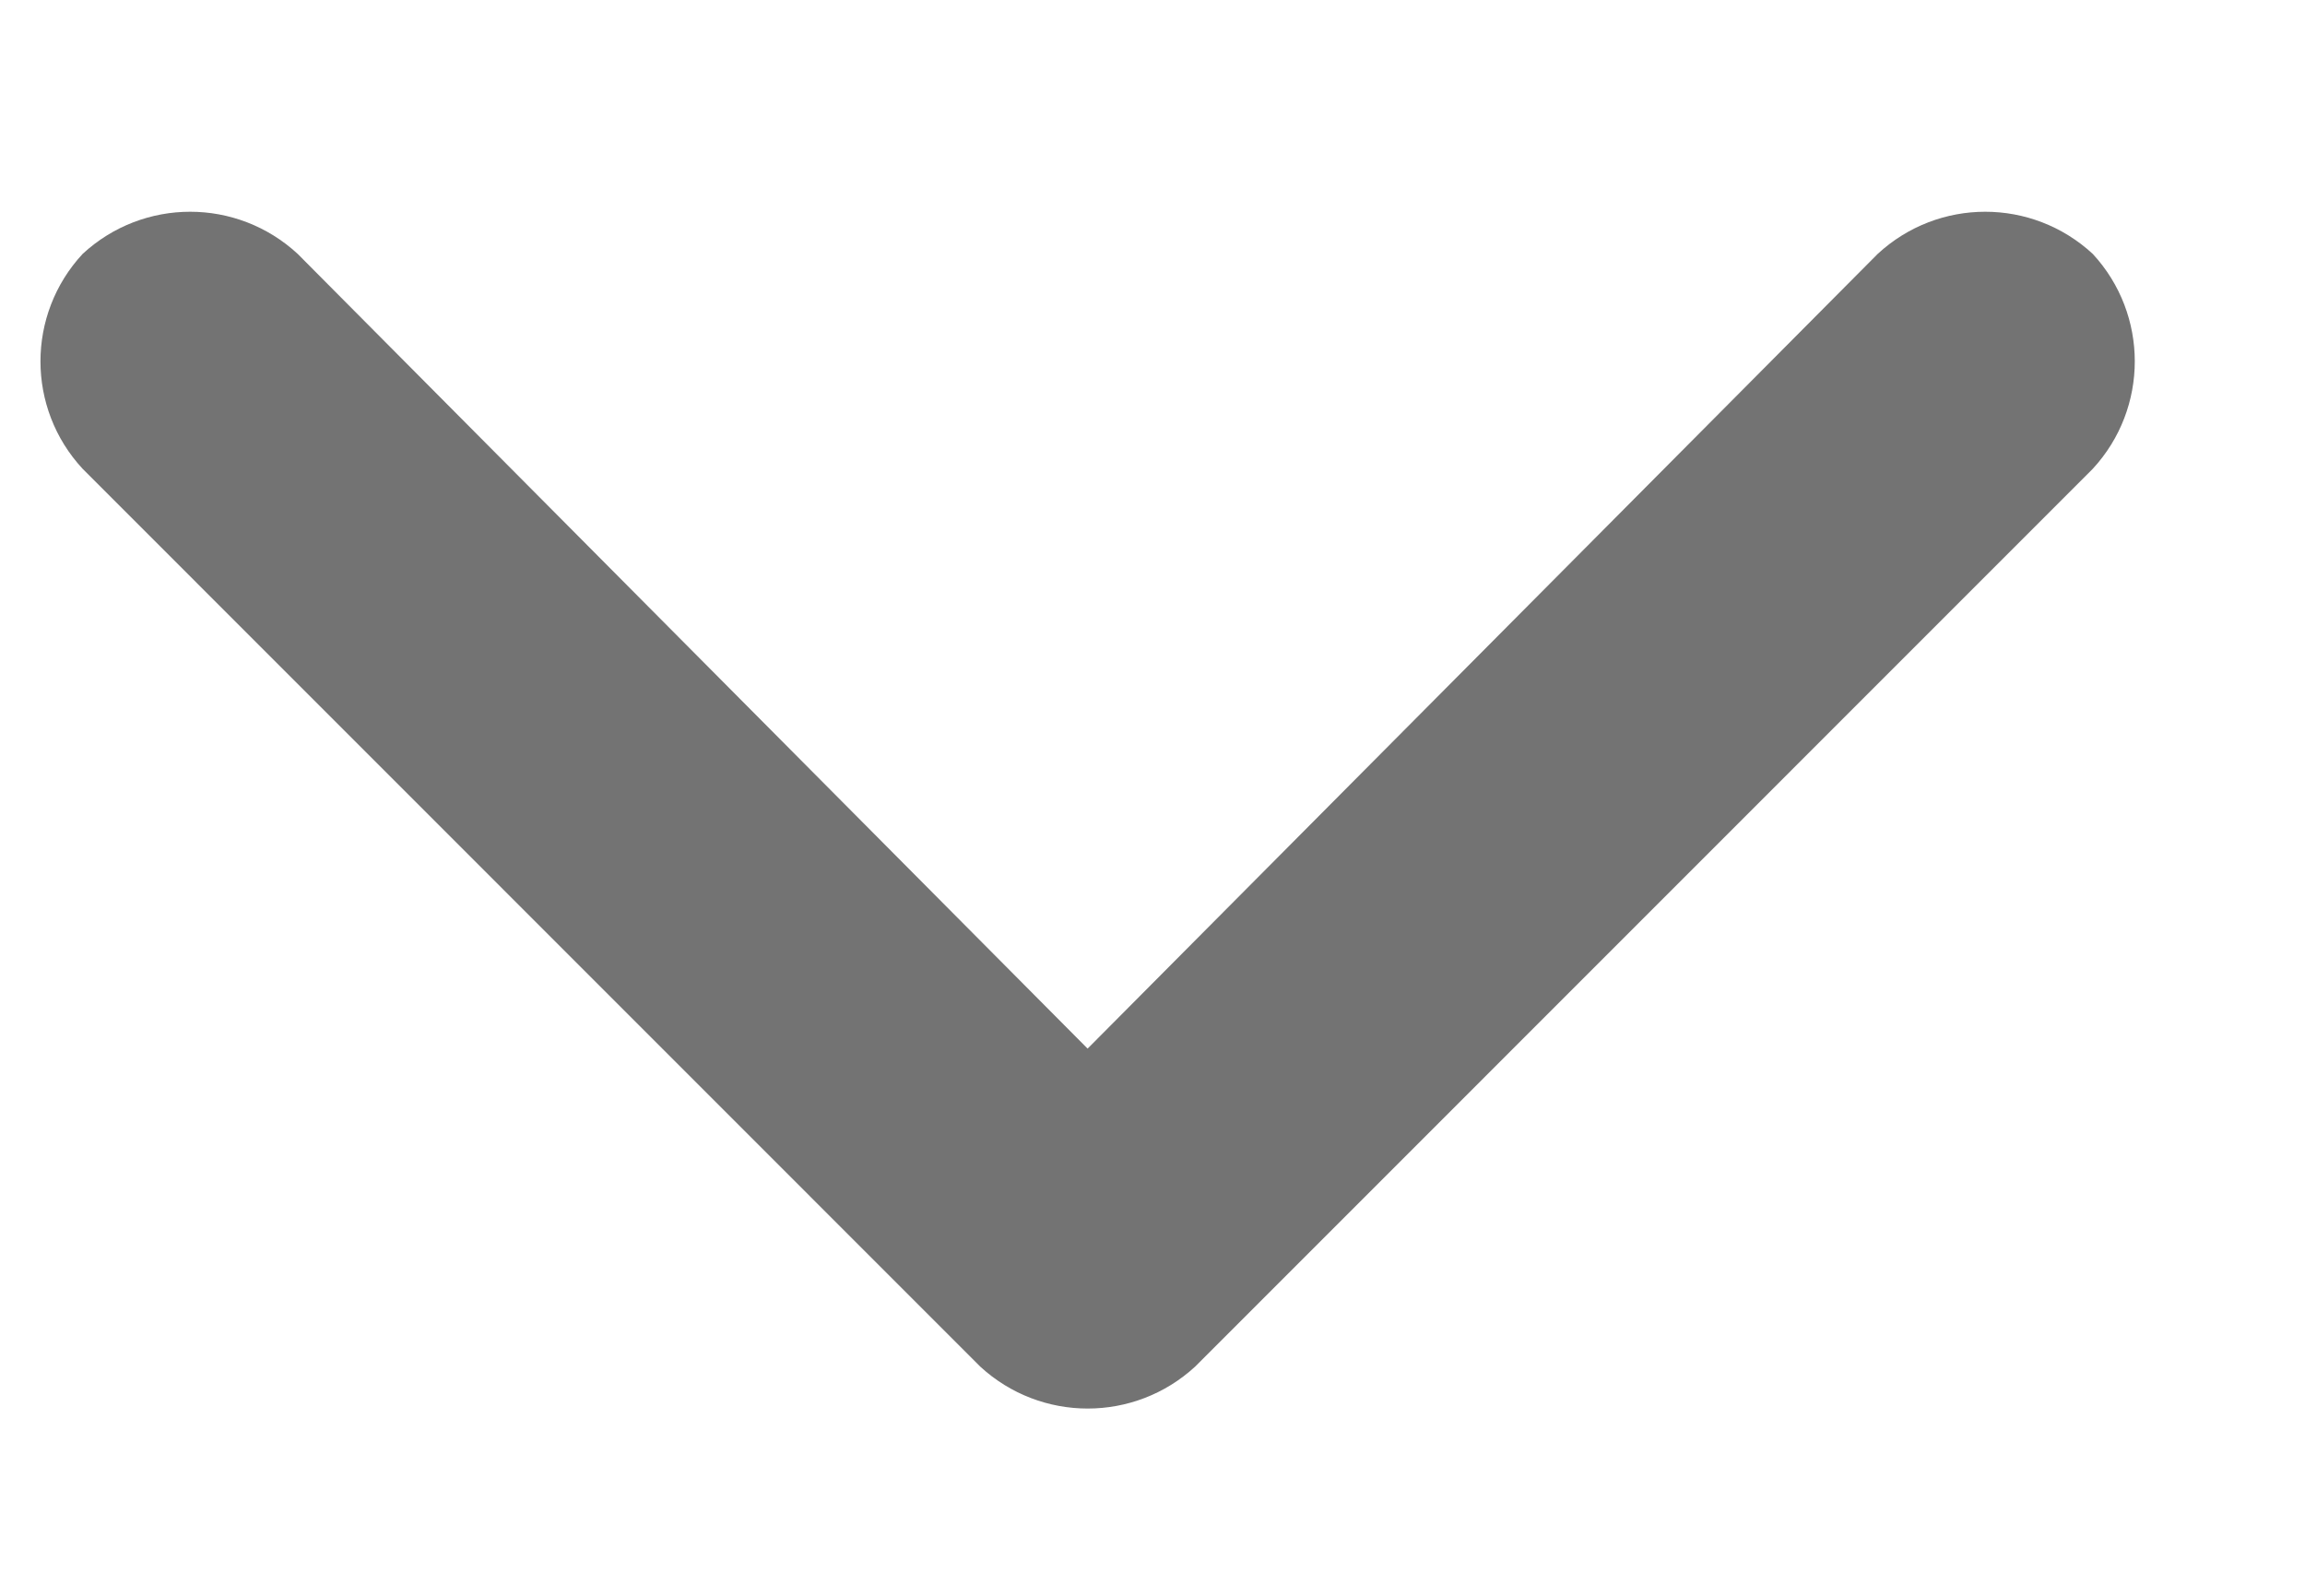
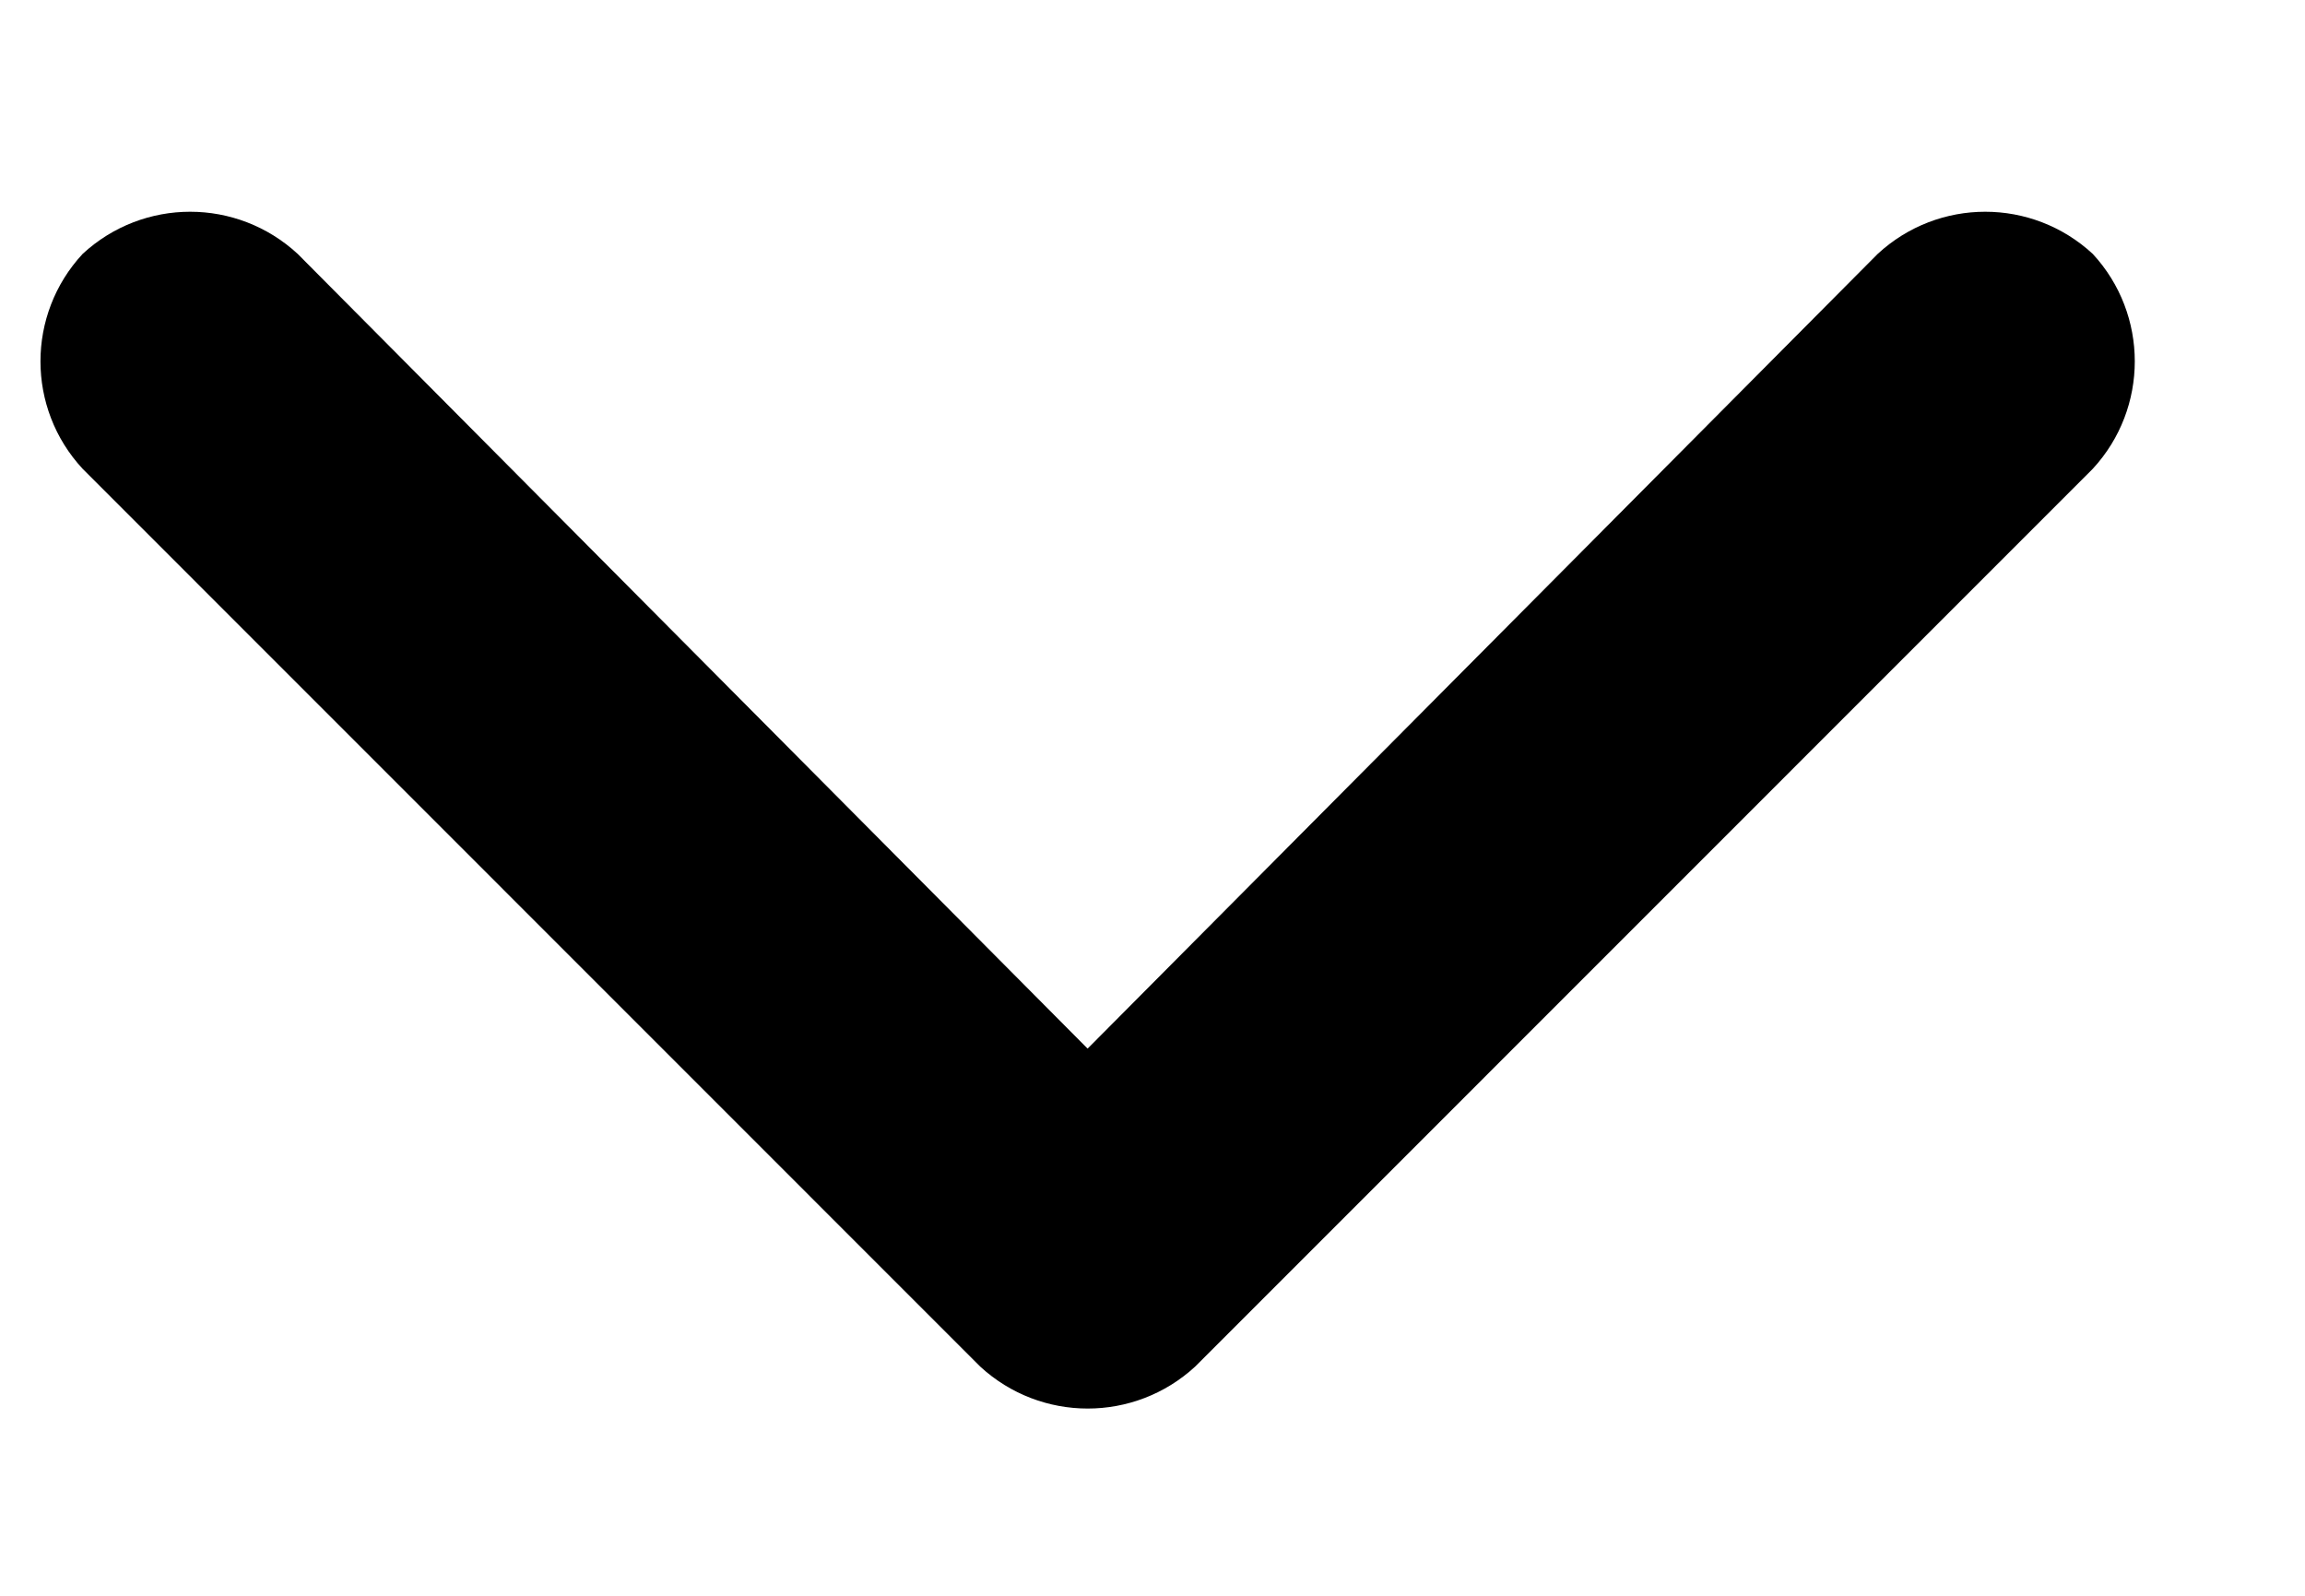
- <svg xmlns="http://www.w3.org/2000/svg" width="13" height="9" viewBox="0 0 13 9" fill="none">
-   <path d="M5.528 7.707L0.466 2.644C0.149 2.302 0.149 1.774 0.466 1.432C0.809 1.115 1.336 1.115 1.679 1.432L6.134 5.914L10.59 1.432C10.933 1.115 11.46 1.115 11.803 1.432C12.119 1.774 12.119 2.302 11.803 2.644L6.741 7.707C6.398 8.023 5.871 8.023 5.528 7.707Z" fill="black" fill-opacity="0.55" />
+ <svg xmlns="http://www.w3.org/2000/svg" width="13" height="9" viewBox="0 0 13 9" fill="currentColor">
+   <path d="M5.528 7.707L0.466 2.644C0.149 2.302 0.149 1.774 0.466 1.432C0.809 1.115 1.336 1.115 1.679 1.432L6.134 5.914L10.59 1.432C10.933 1.115 11.46 1.115 11.803 1.432C12.119 1.774 12.119 2.302 11.803 2.644L6.741 7.707C6.398 8.023 5.871 8.023 5.528 7.707Z" fill="currentColor" />
</svg>
